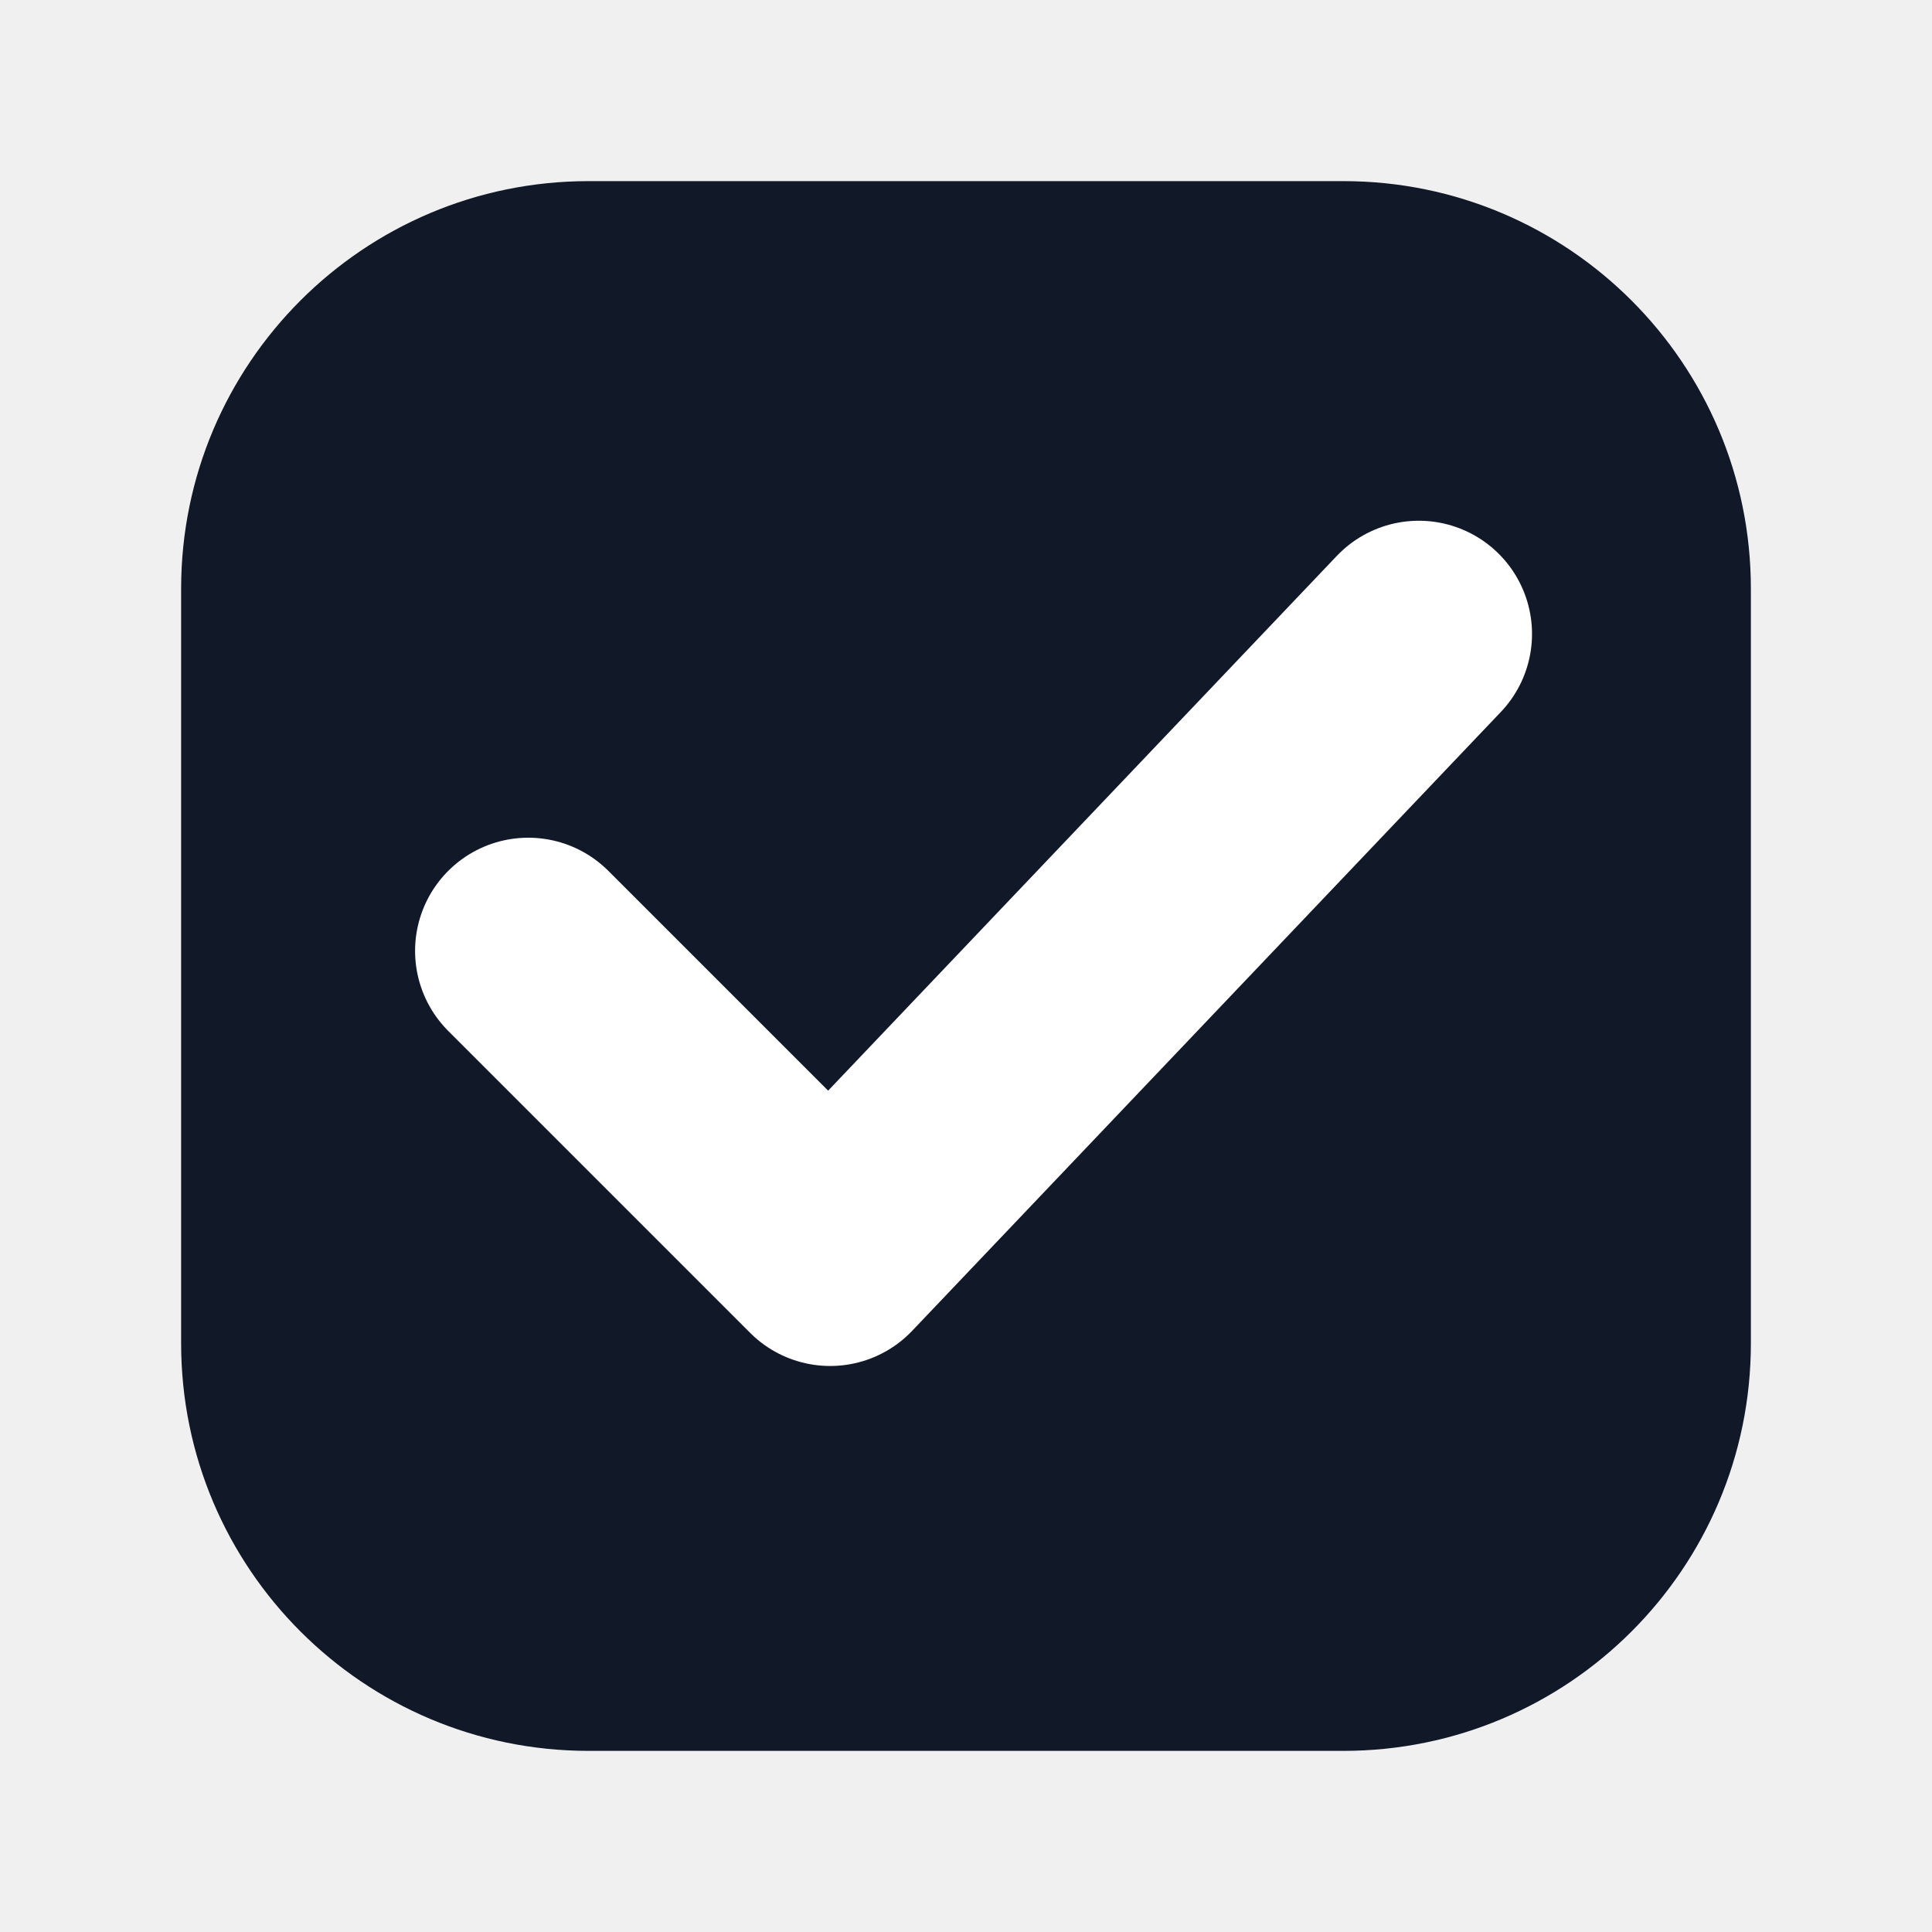
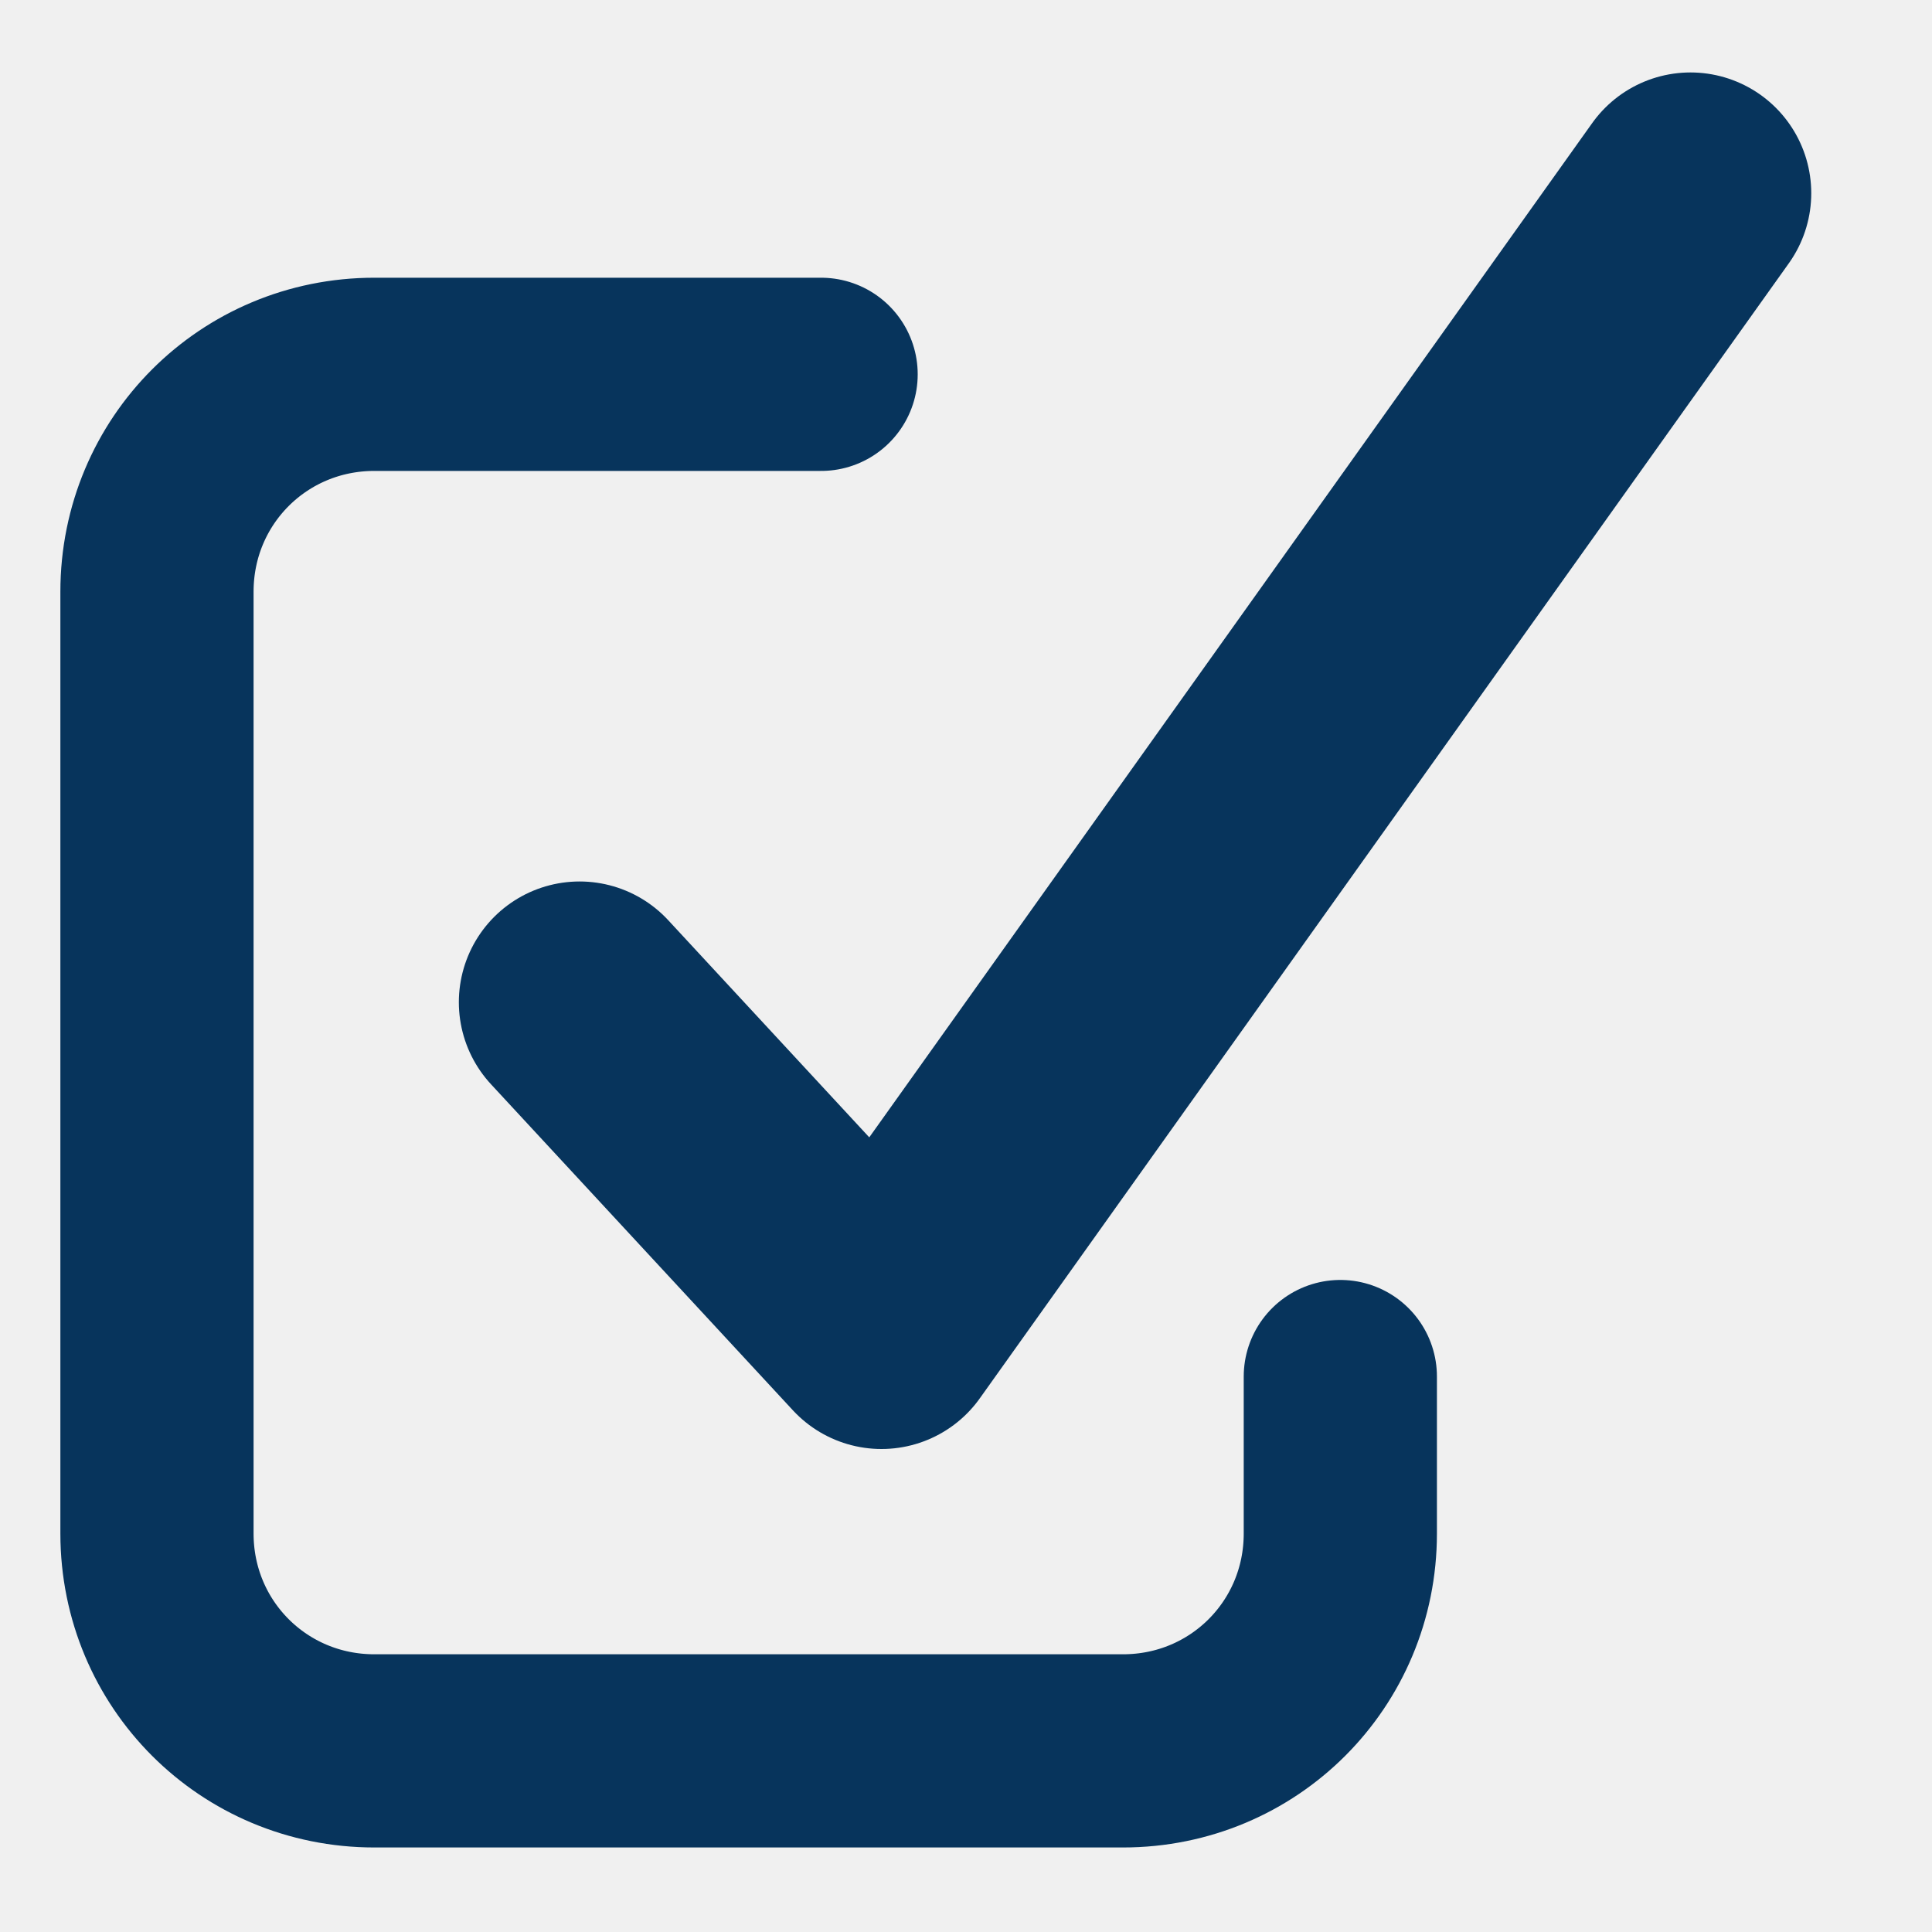
- <svg xmlns="http://www.w3.org/2000/svg" viewBox="0 0 128 128" role="img" aria-labelledby="title">
-   <rect x="12" y="12" width="104" height="104" rx="27" fill="#111827" />
-   <path d="M35 63 55 83 94 42" fill="none" stroke="#FFFFFF" stroke-width="15" stroke-linecap="round" stroke-linejoin="round" />
+ <svg xmlns="http://www.w3.org/2000/svg" viewBox="0 0 160 160" role="img" aria-labelledby="title">
+   <path d="M68 31H31c-10 0-18 8-18 18v78c0 10 8 18 18 18h62c10 0 18-8 18-18v-13" fill="none" stroke="#07345C" stroke-width="16" stroke-linecap="round" stroke-linejoin="round" />
+   <path d="m48 83 25 27 67-94" fill="none" stroke="#07345C" stroke-width="20" stroke-linecap="round" stroke-linejoin="round" />
</svg>
